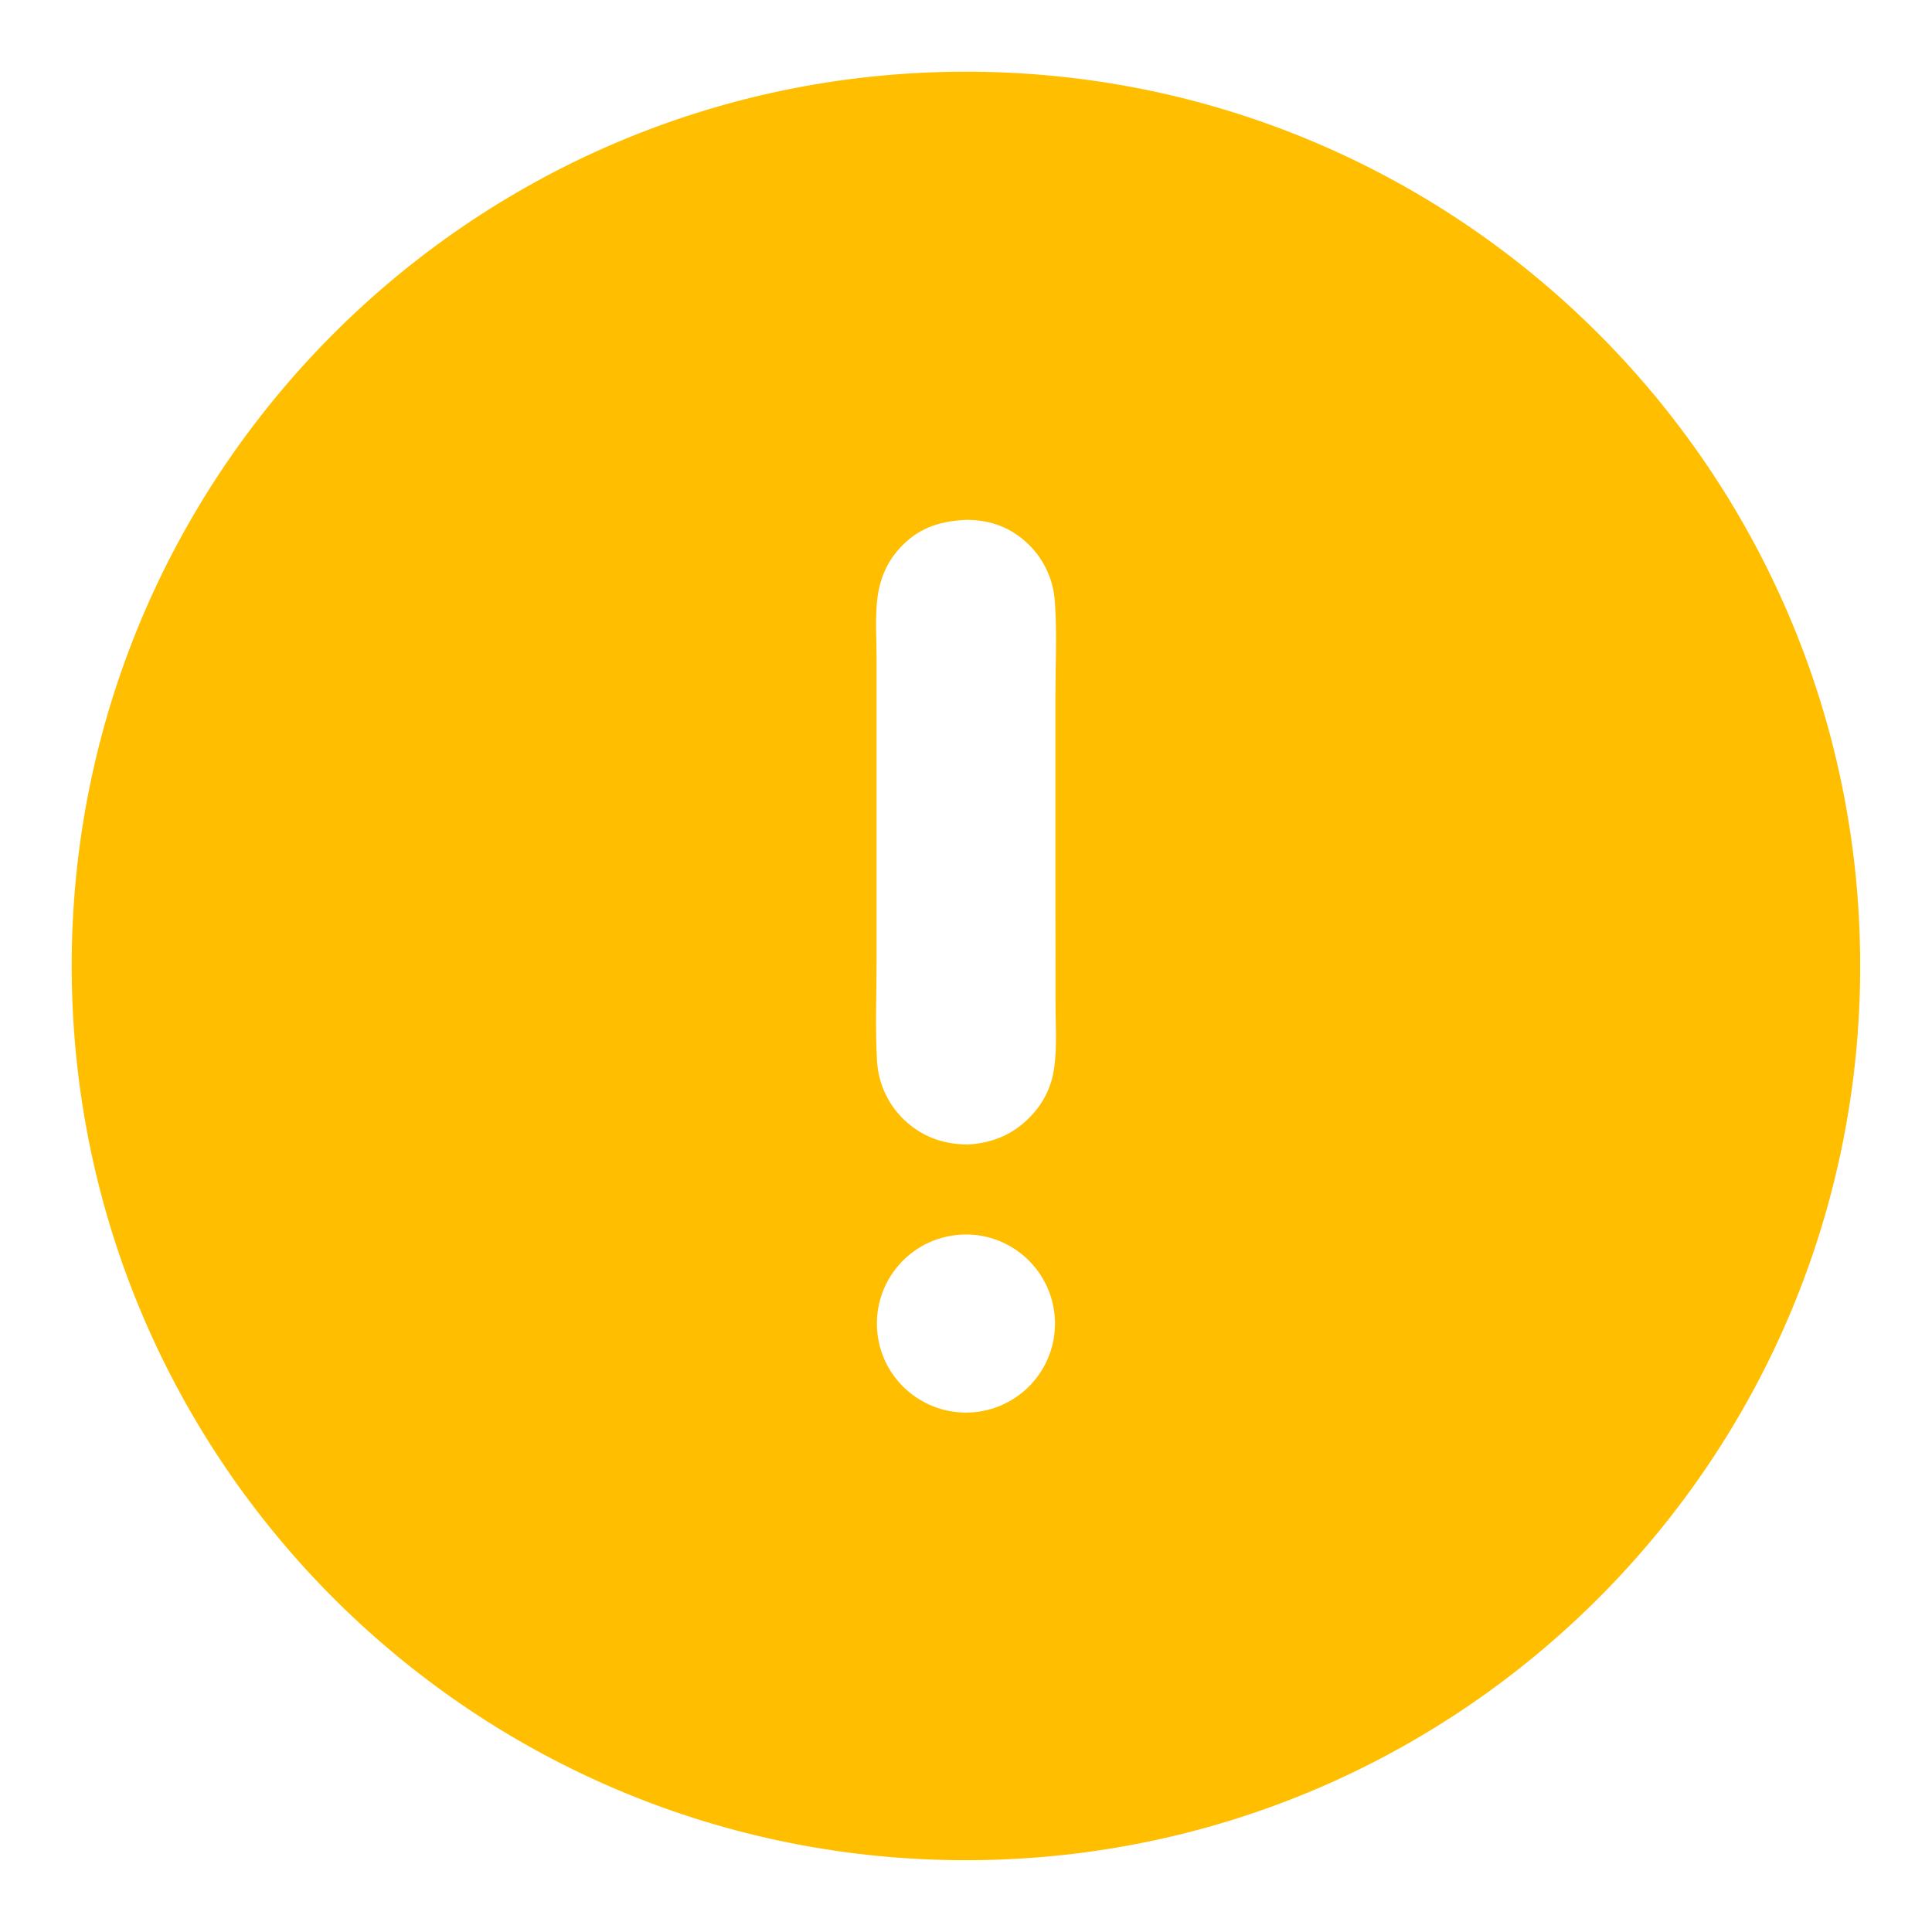
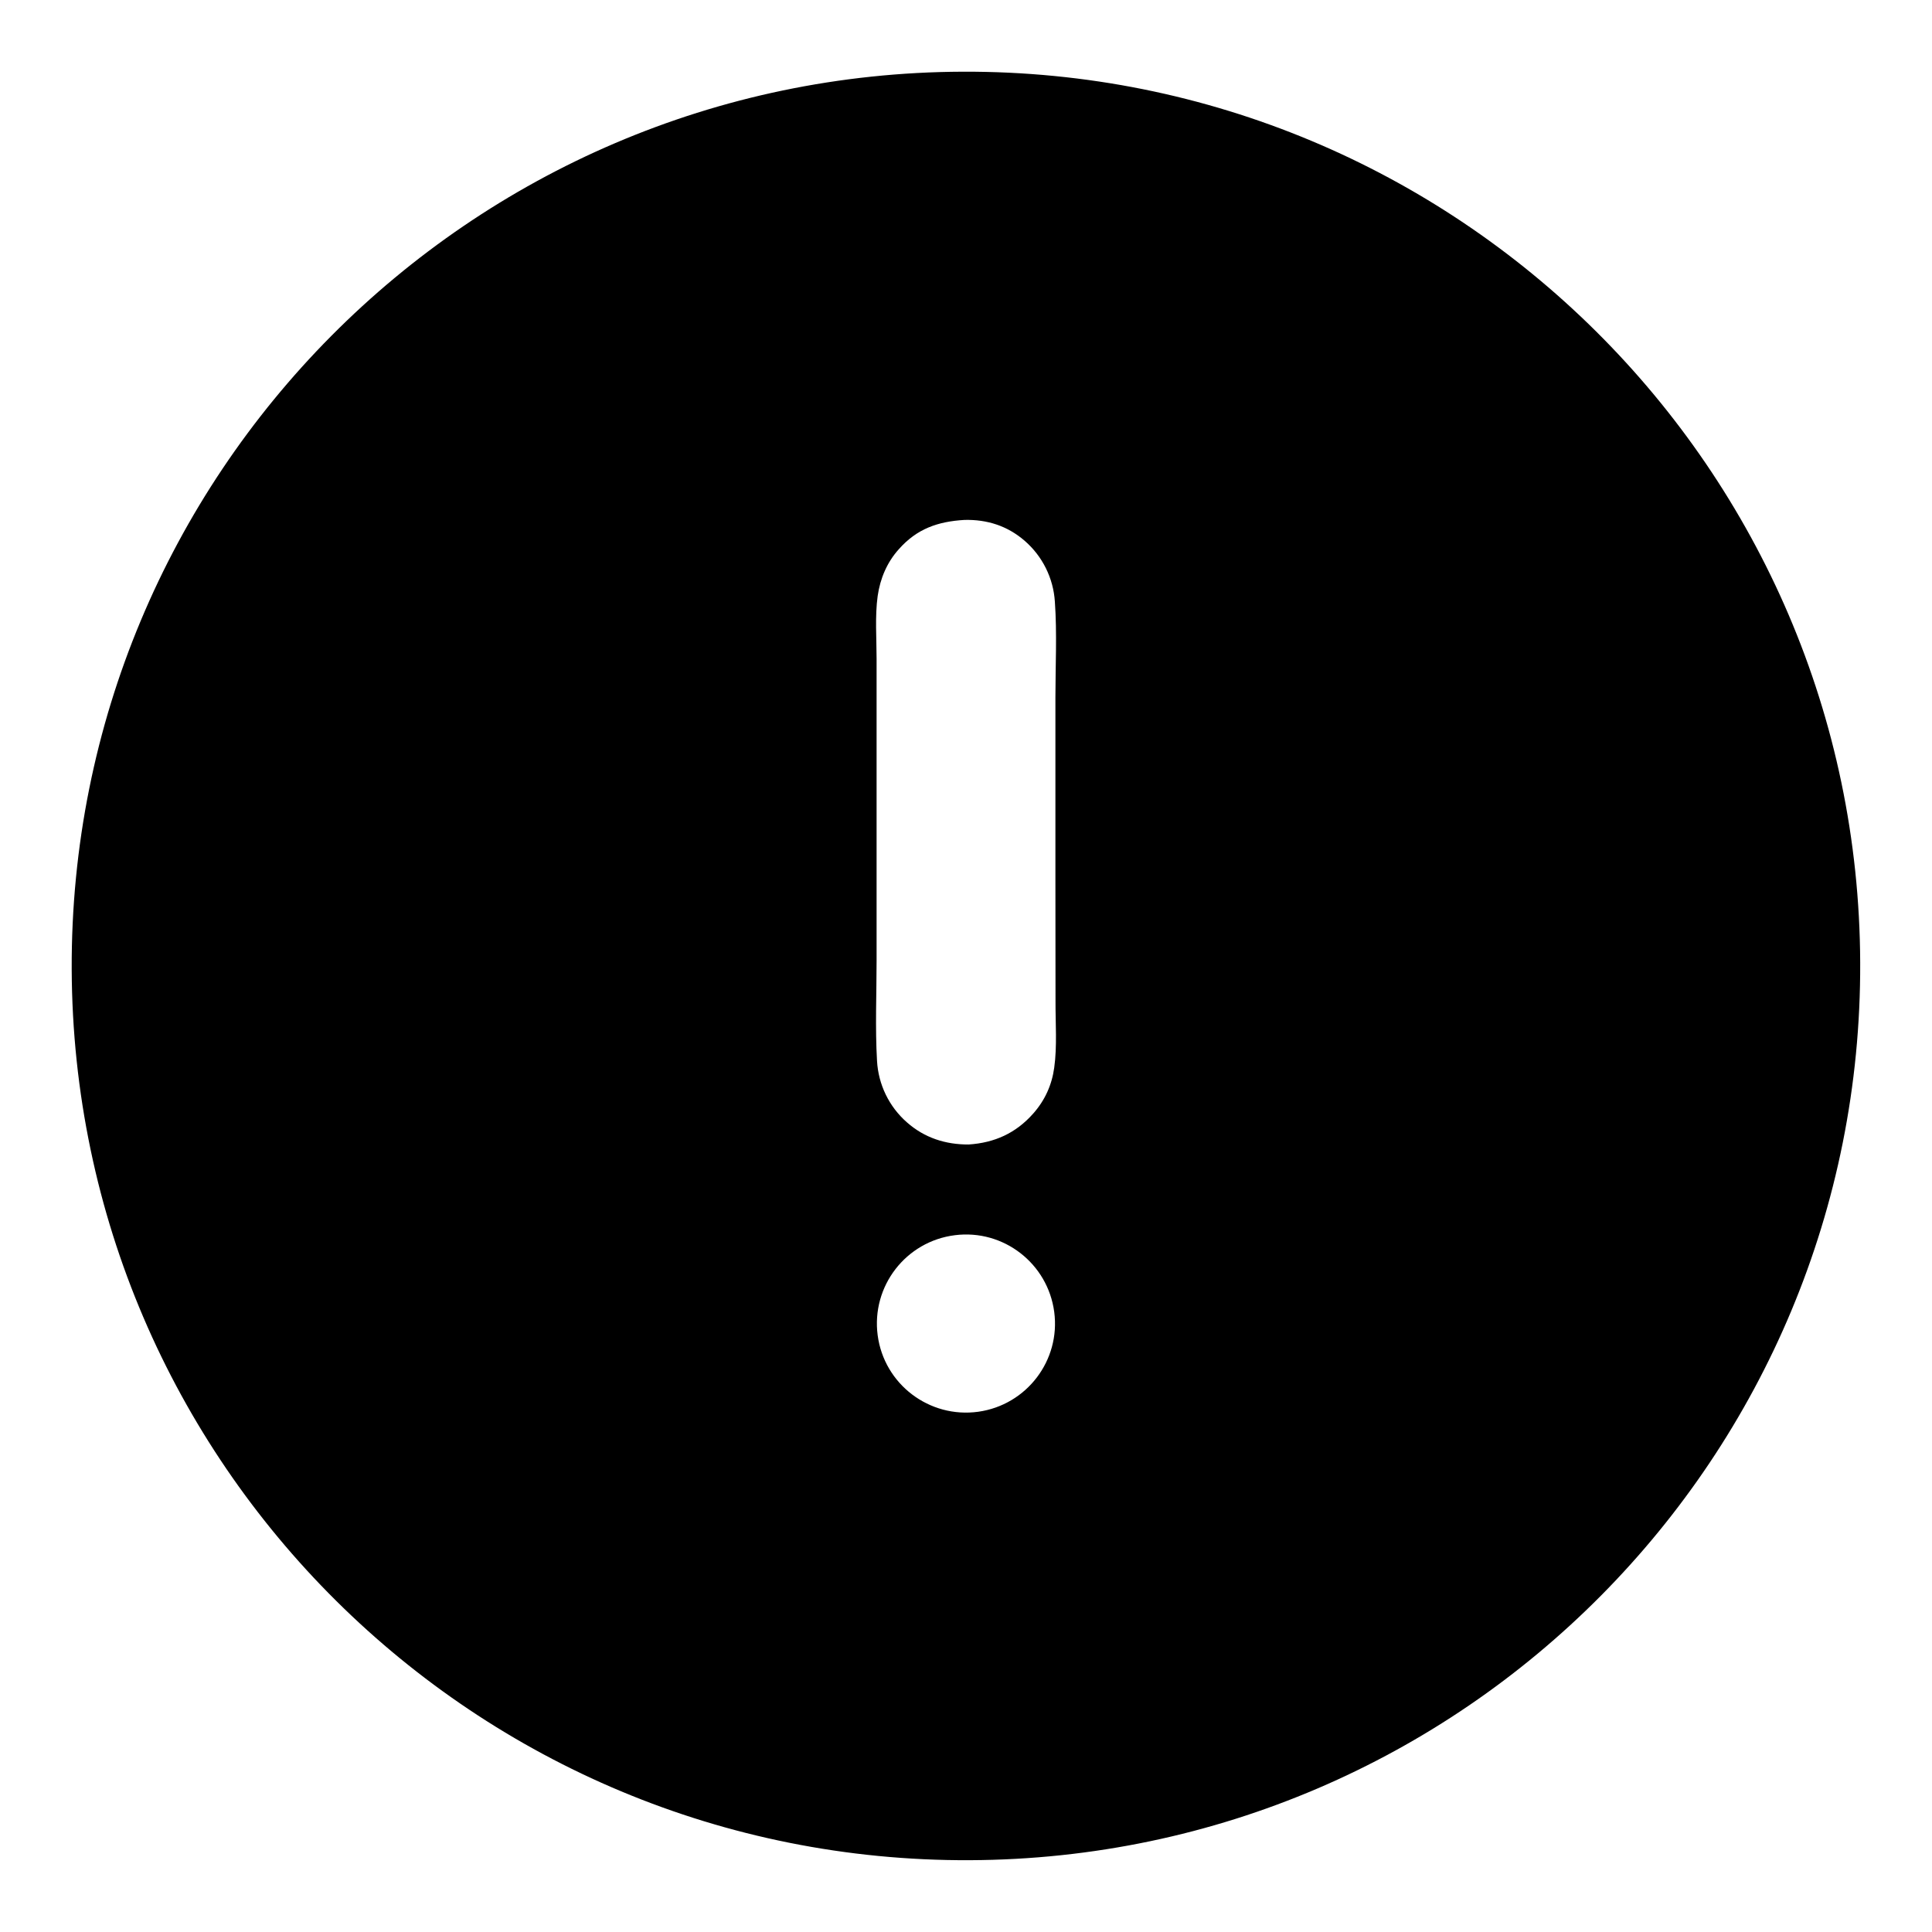
<svg xmlns="http://www.w3.org/2000/svg" width="18" height="18" viewBox="0 0 18 18" fill="none">
-   <path d="M8.971 0.668C13.571 0.652 17.314 4.368 17.331 8.968C17.349 13.568 13.635 17.312 9.035 17.331C4.432 17.351 0.686 13.634 0.668 9.031C0.65 4.429 4.368 0.684 8.971 0.668ZM9.025 10.663C9.266 10.647 9.464 10.558 9.626 10.375C9.735 10.252 9.8 10.109 9.822 9.947C9.85 9.748 9.833 9.528 9.834 9.327L9.833 8.18L9.833 6.501C9.833 6.205 9.849 5.901 9.828 5.606C9.814 5.386 9.712 5.181 9.545 5.037C9.385 4.899 9.196 4.839 8.986 4.844C8.737 4.859 8.543 4.926 8.374 5.117C8.264 5.239 8.2 5.391 8.177 5.553C8.151 5.741 8.167 5.949 8.167 6.138V7.229L8.167 8.948C8.167 9.258 8.153 9.574 8.171 9.883C8.183 10.104 8.283 10.311 8.45 10.457C8.613 10.601 8.809 10.664 9.025 10.663ZM9.114 13.153C9.565 13.09 9.882 12.675 9.822 12.223C9.762 11.771 9.349 11.451 8.897 11.508C8.44 11.565 8.117 11.983 8.177 12.44C8.237 12.896 8.658 13.216 9.114 13.153Z" fill="#FFBE00" />
+   <path d="M8.971 0.668C13.571 0.652 17.314 4.368 17.331 8.968C17.349 13.568 13.635 17.312 9.035 17.331C4.432 17.351 0.686 13.634 0.668 9.031C0.65 4.429 4.368 0.684 8.971 0.668ZM9.025 10.663C9.266 10.647 9.464 10.558 9.626 10.375C9.735 10.252 9.8 10.109 9.822 9.947C9.85 9.748 9.833 9.528 9.834 9.327L9.833 8.18L9.833 6.501C9.833 6.205 9.849 5.901 9.828 5.606C9.814 5.386 9.712 5.181 9.545 5.037C9.385 4.899 9.196 4.839 8.986 4.844C8.737 4.859 8.543 4.926 8.374 5.117C8.264 5.239 8.2 5.391 8.177 5.553C8.151 5.741 8.167 5.949 8.167 6.138V7.229L8.167 8.948C8.167 9.258 8.153 9.574 8.171 9.883C8.183 10.104 8.283 10.311 8.45 10.457C8.613 10.601 8.809 10.664 9.025 10.663ZM9.114 13.153C9.565 13.09 9.882 12.675 9.822 12.223C9.762 11.771 9.349 11.451 8.897 11.508C8.44 11.565 8.117 11.983 8.177 12.44C8.237 12.896 8.658 13.216 9.114 13.153Z" fill="currentColor" />
</svg>
